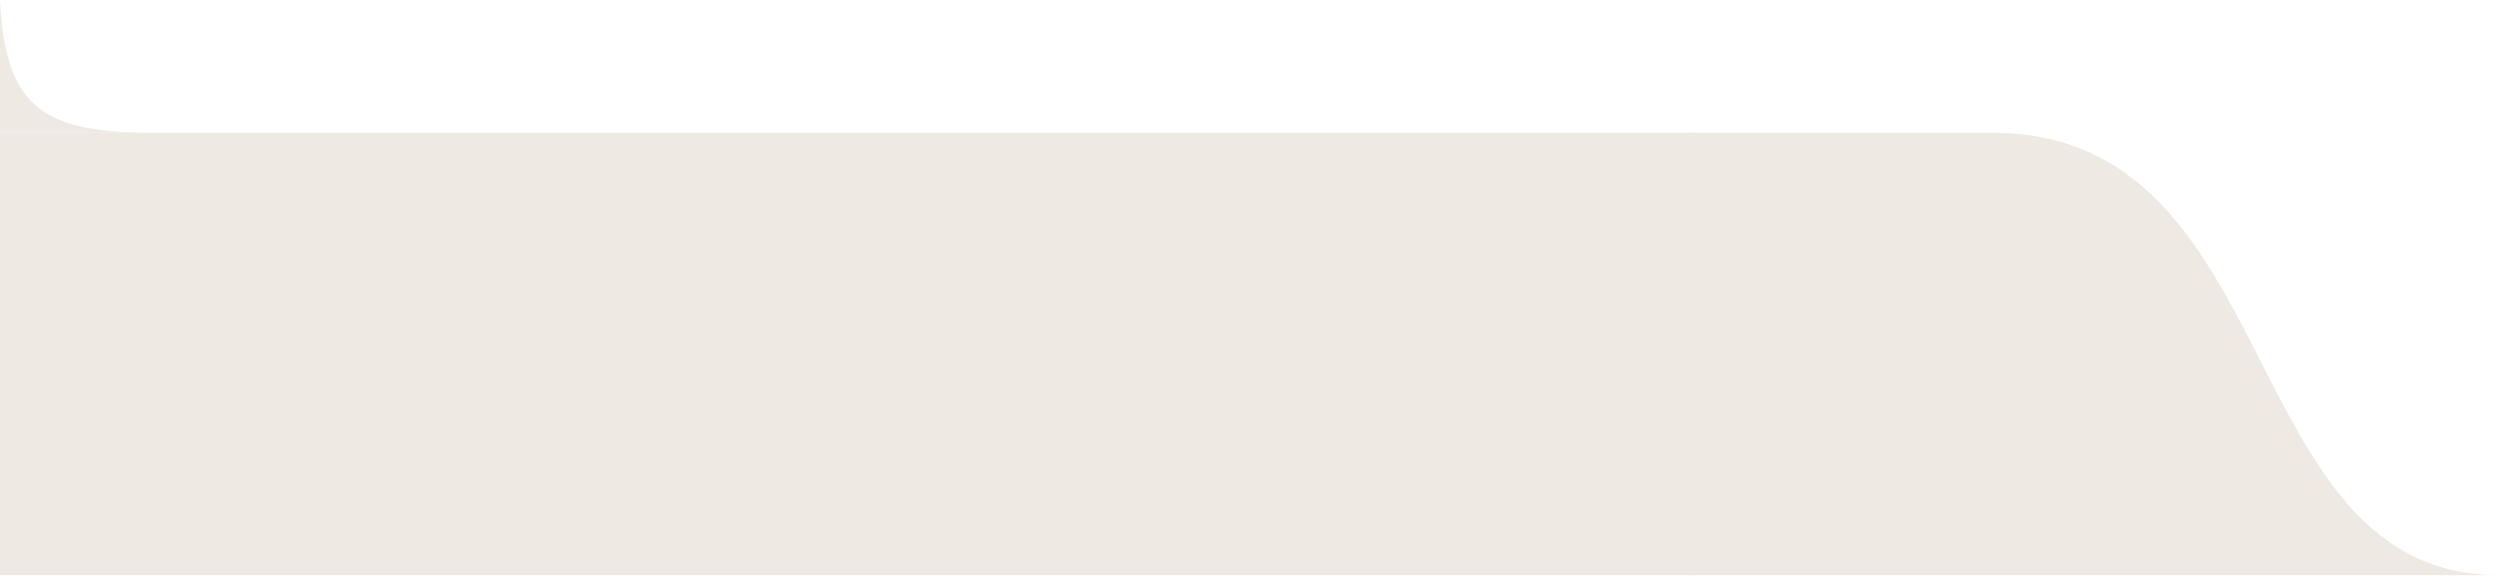
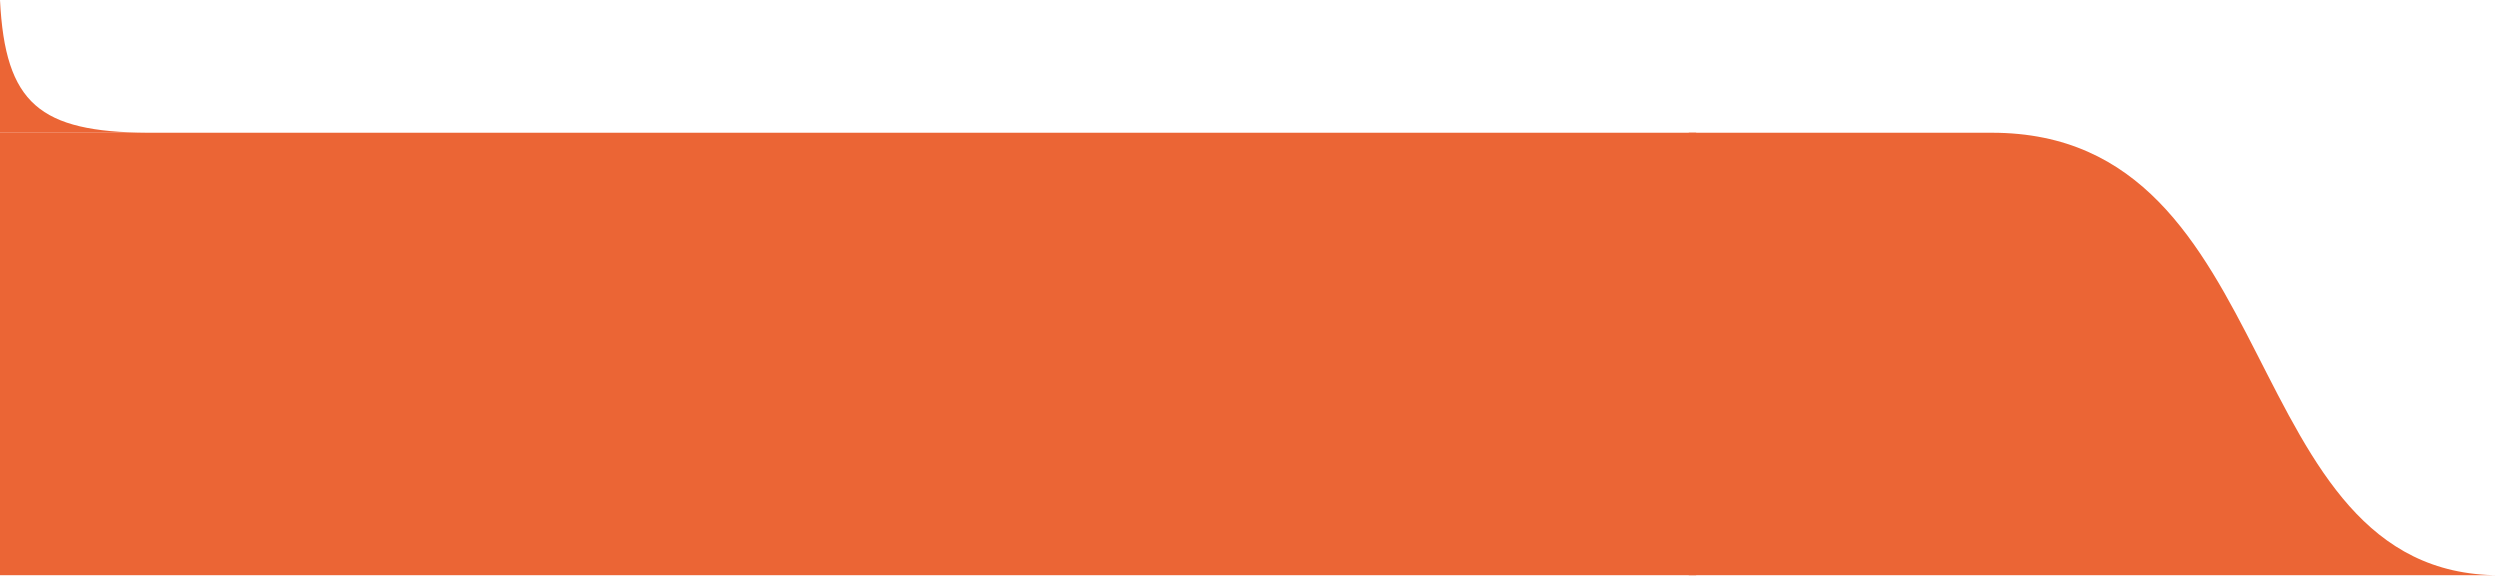
<svg xmlns="http://www.w3.org/2000/svg" version="1.2" viewBox="0 0 339 78" preserveAspectRatio="none">
  <defs>
    <clipPath clipPathUnits="userSpaceOnUse" id="cp1">
      <path d="m339 0v78h-380v-78z" />
    </clipPath>
  </defs>
  <style>
- 		.s0 { fill: #eee9e3 }
+ 		.s0 { fill: #eb6535 }
	</style>
  <g id="Clip-Path" clip-path="url(#cp1)">
    <g id="Layer">
      <path id="Layer" class="s0" d="m338.9 78c36.1 0-36.1 0-36.1 0h-73.8v-60c0 0 1 0 41.1 0 40.2 0 32.7 60 68.8 60z" />
      <path id="Layer" class="s0" d="m0 78h230v-60h-230z" />
      <path id="Layer" class="s0" d="m20 18h-20v-18c0.7 14.1 5.4 17.9 20 18z" />
    </g>
  </g>
</svg>
